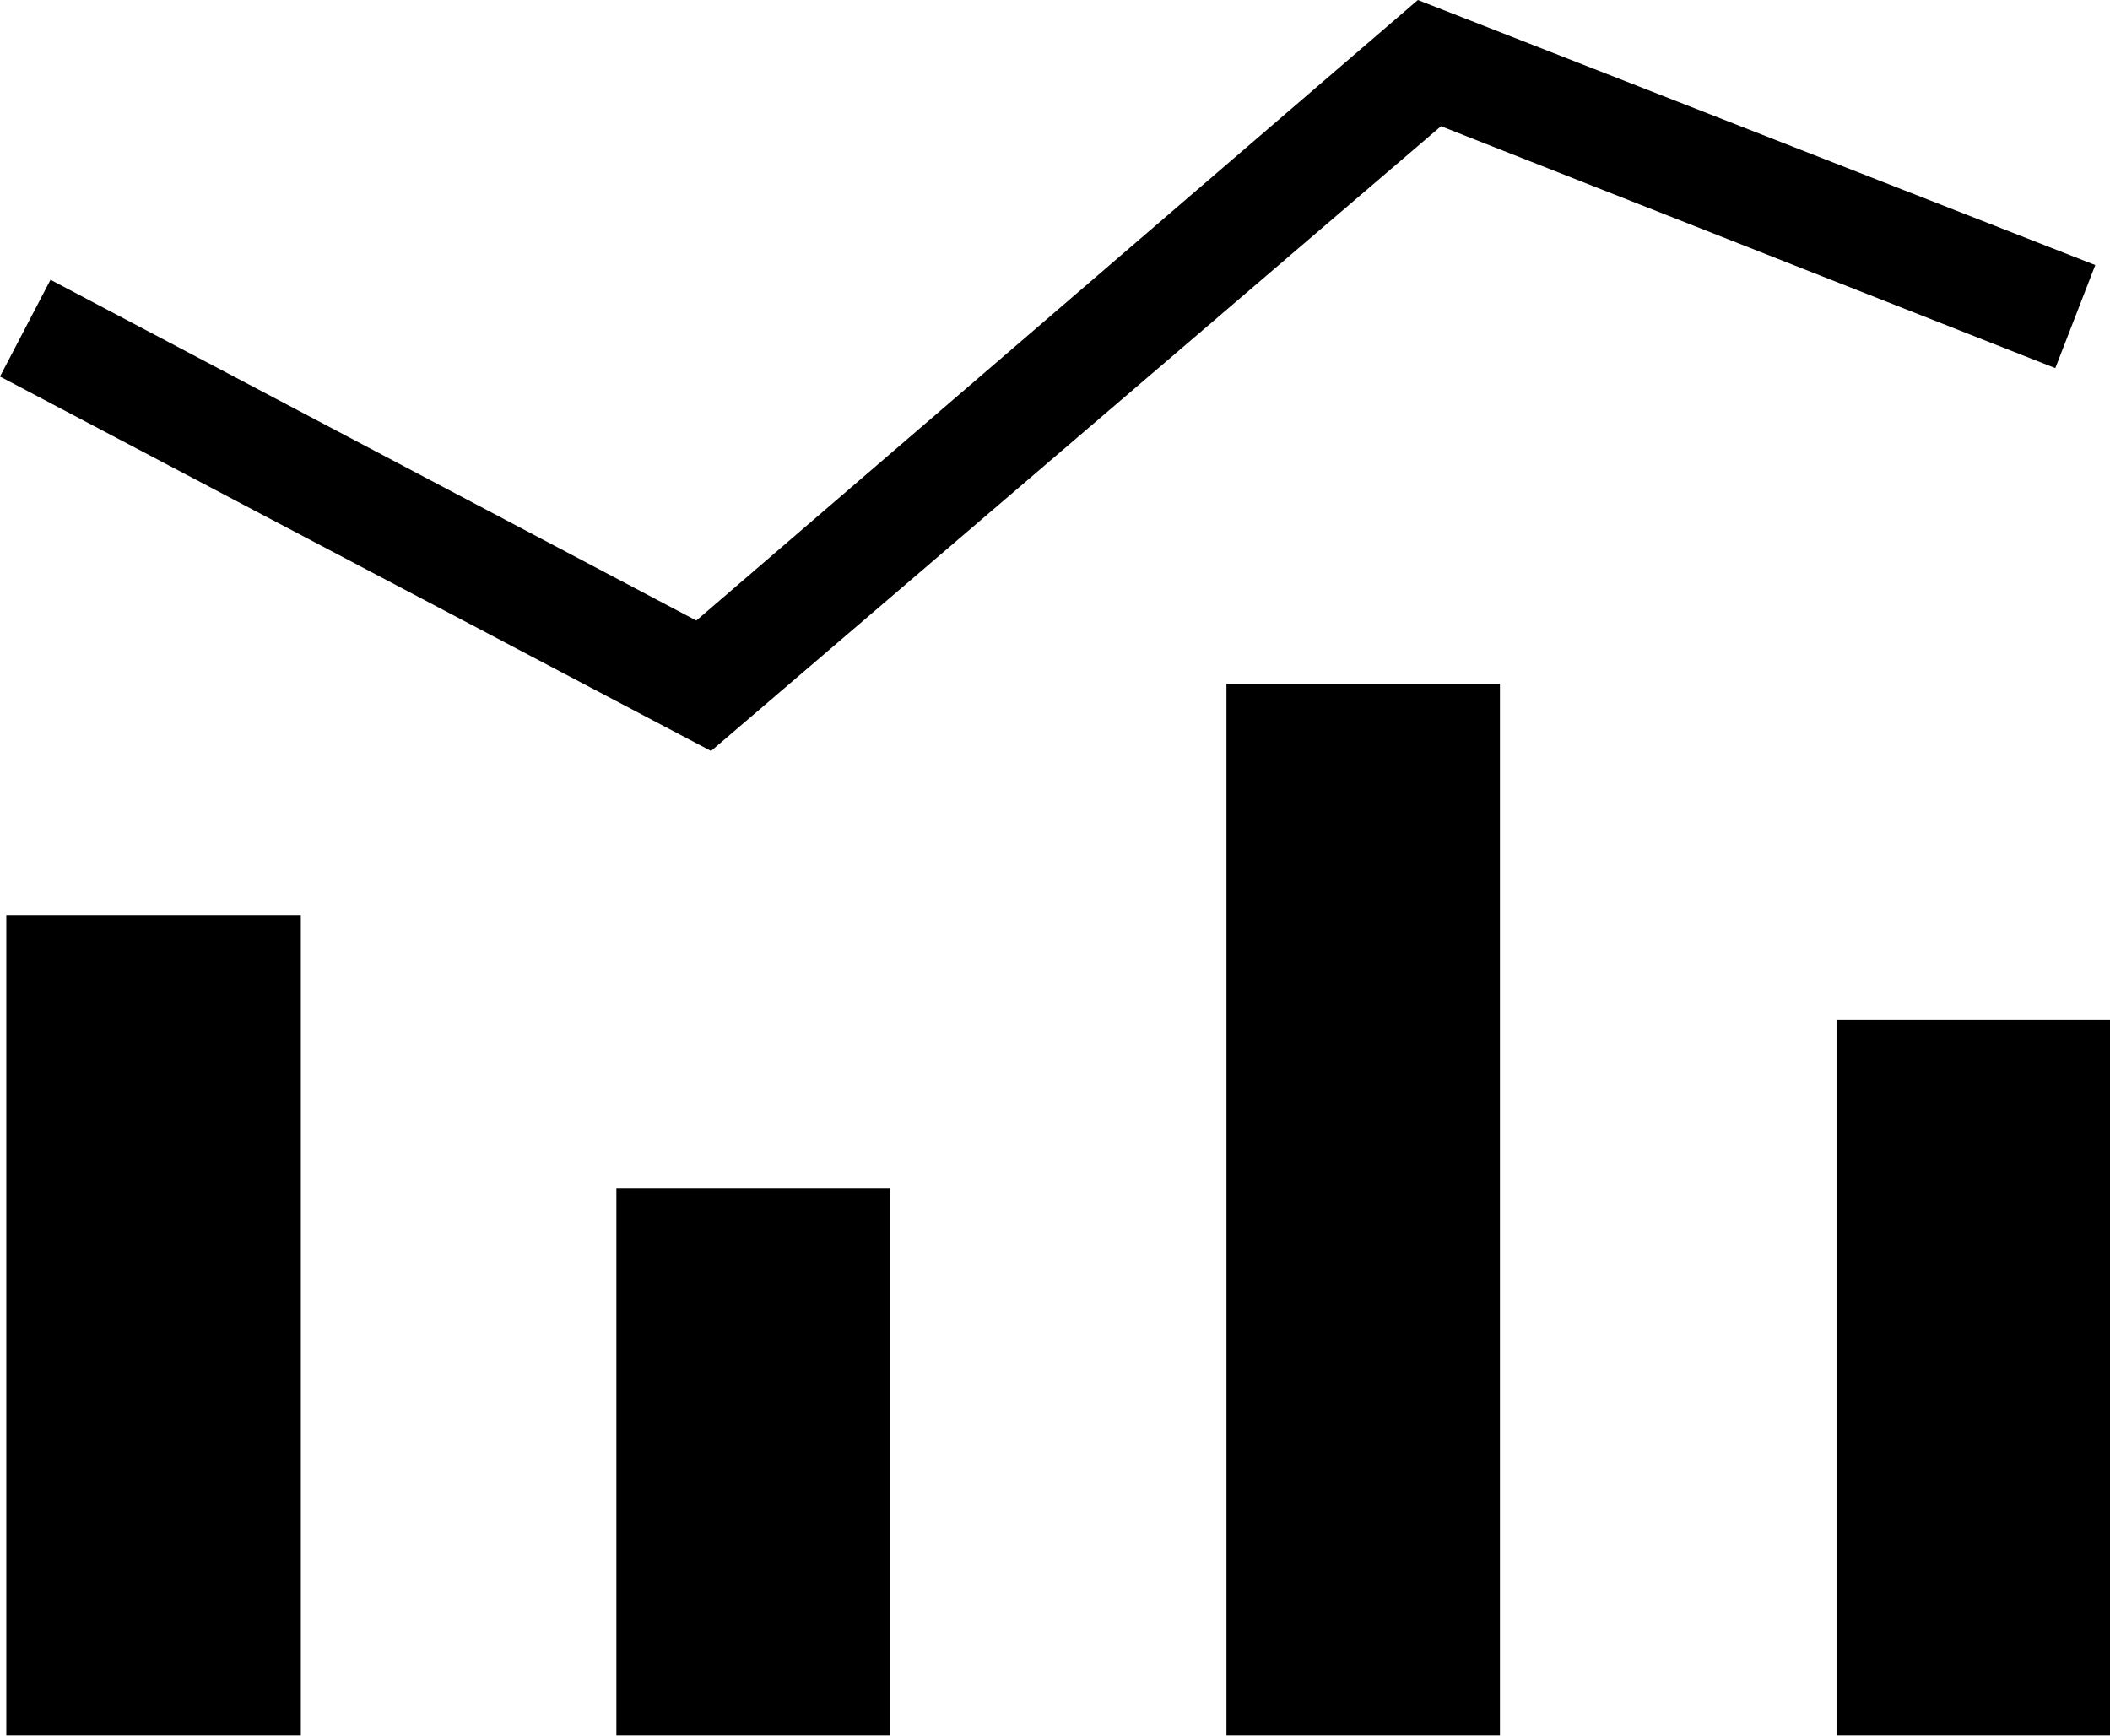
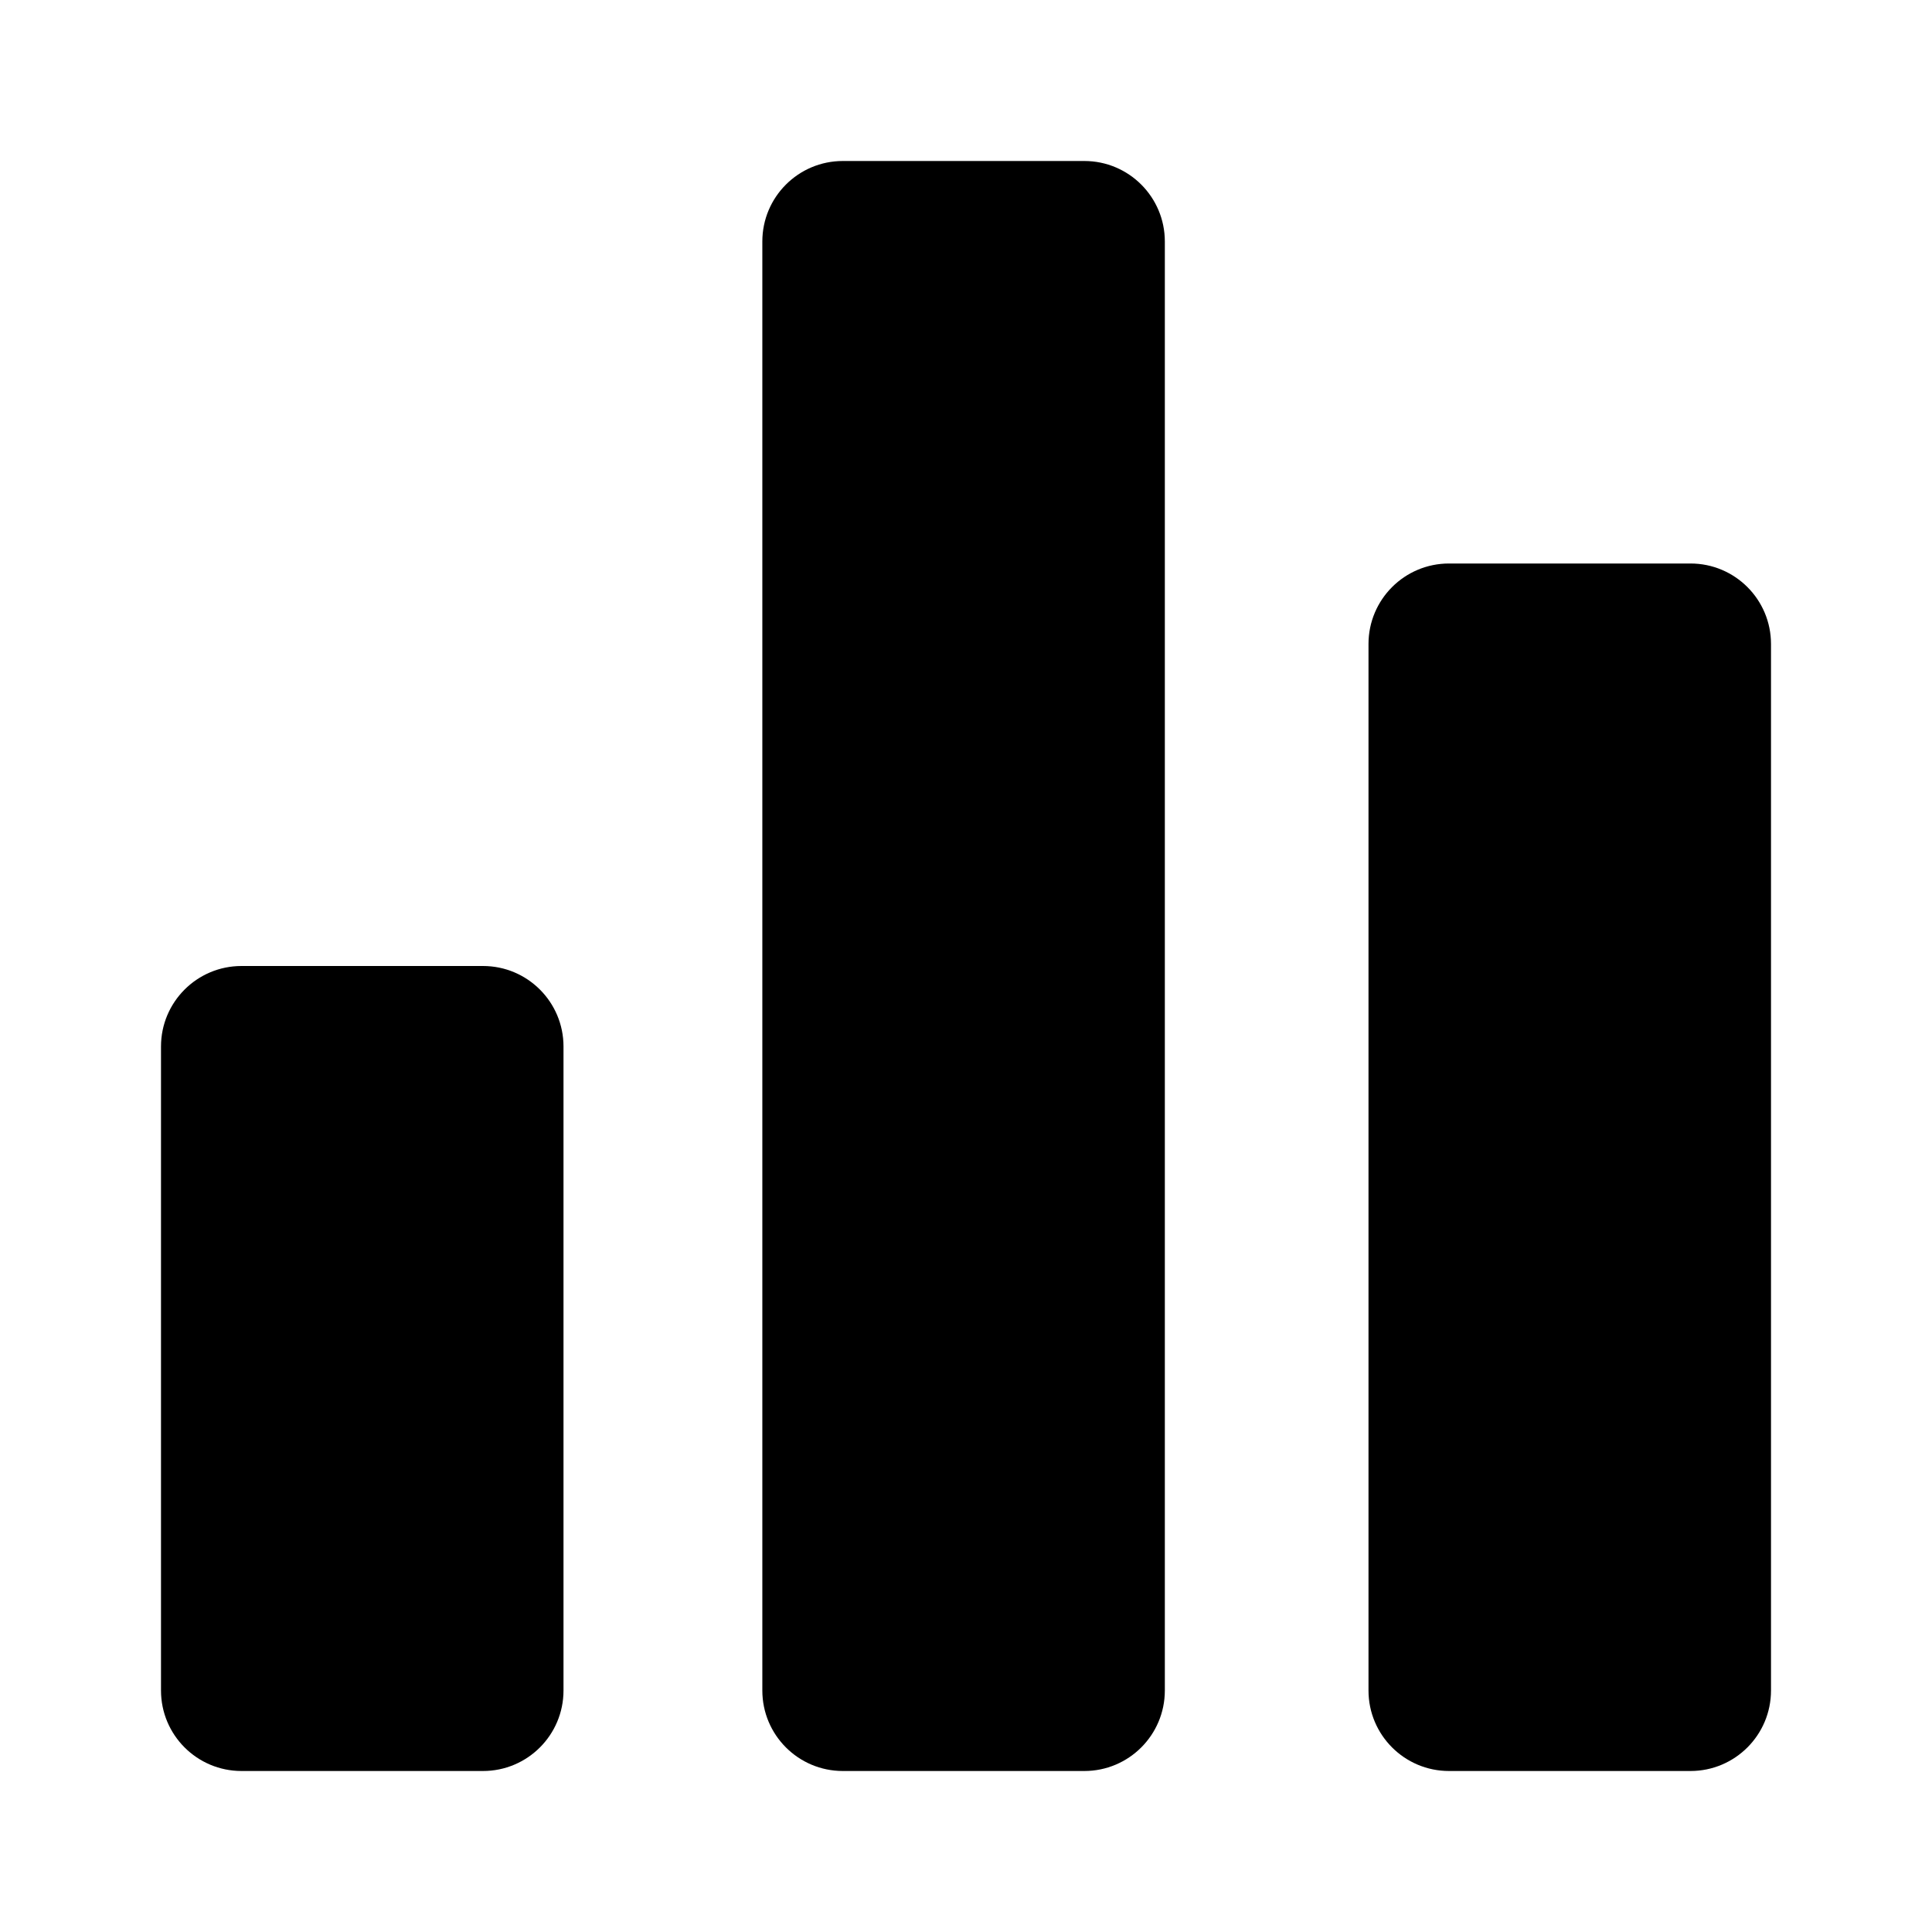
- <svg xmlns="http://www.w3.org/2000/svg" version="1.1" id="Layer_1" x="0px" y="0px" width="100.3px" height="82.5px" viewBox="0 0 100.3 82.5" enable-background="new 0 0 100.3 82.5" xml:space="preserve">
-   <polygon points="33.8,35.7 0,17.9 2.4,13.3 33.1,29.5 67.4,0 99.6,12.6 97.7,17.5 68.5,6 " />
-   <rect x="0.3" y="43.5" width="14" height="39" />
-   <rect x="29.3" y="56.5" width="13" height="26" />
-   <rect x="58.3" y="32.5" width="13" height="50" />
-   <rect x="87.3" y="48.5" width="13" height="34" />
+ <svg xmlns="http://www.w3.org/2000/svg" viewBox="0 0 24 24">
+   <rect x="9.47" y="2" width="5" height="20" rx="1" ry="1" />
+   <rect x="17" y="7" width="5" height="15" rx="1" ry="1" />
+   <rect x="2" y="12" width="5" height="10" rx="1" ry="1" />
</svg>
